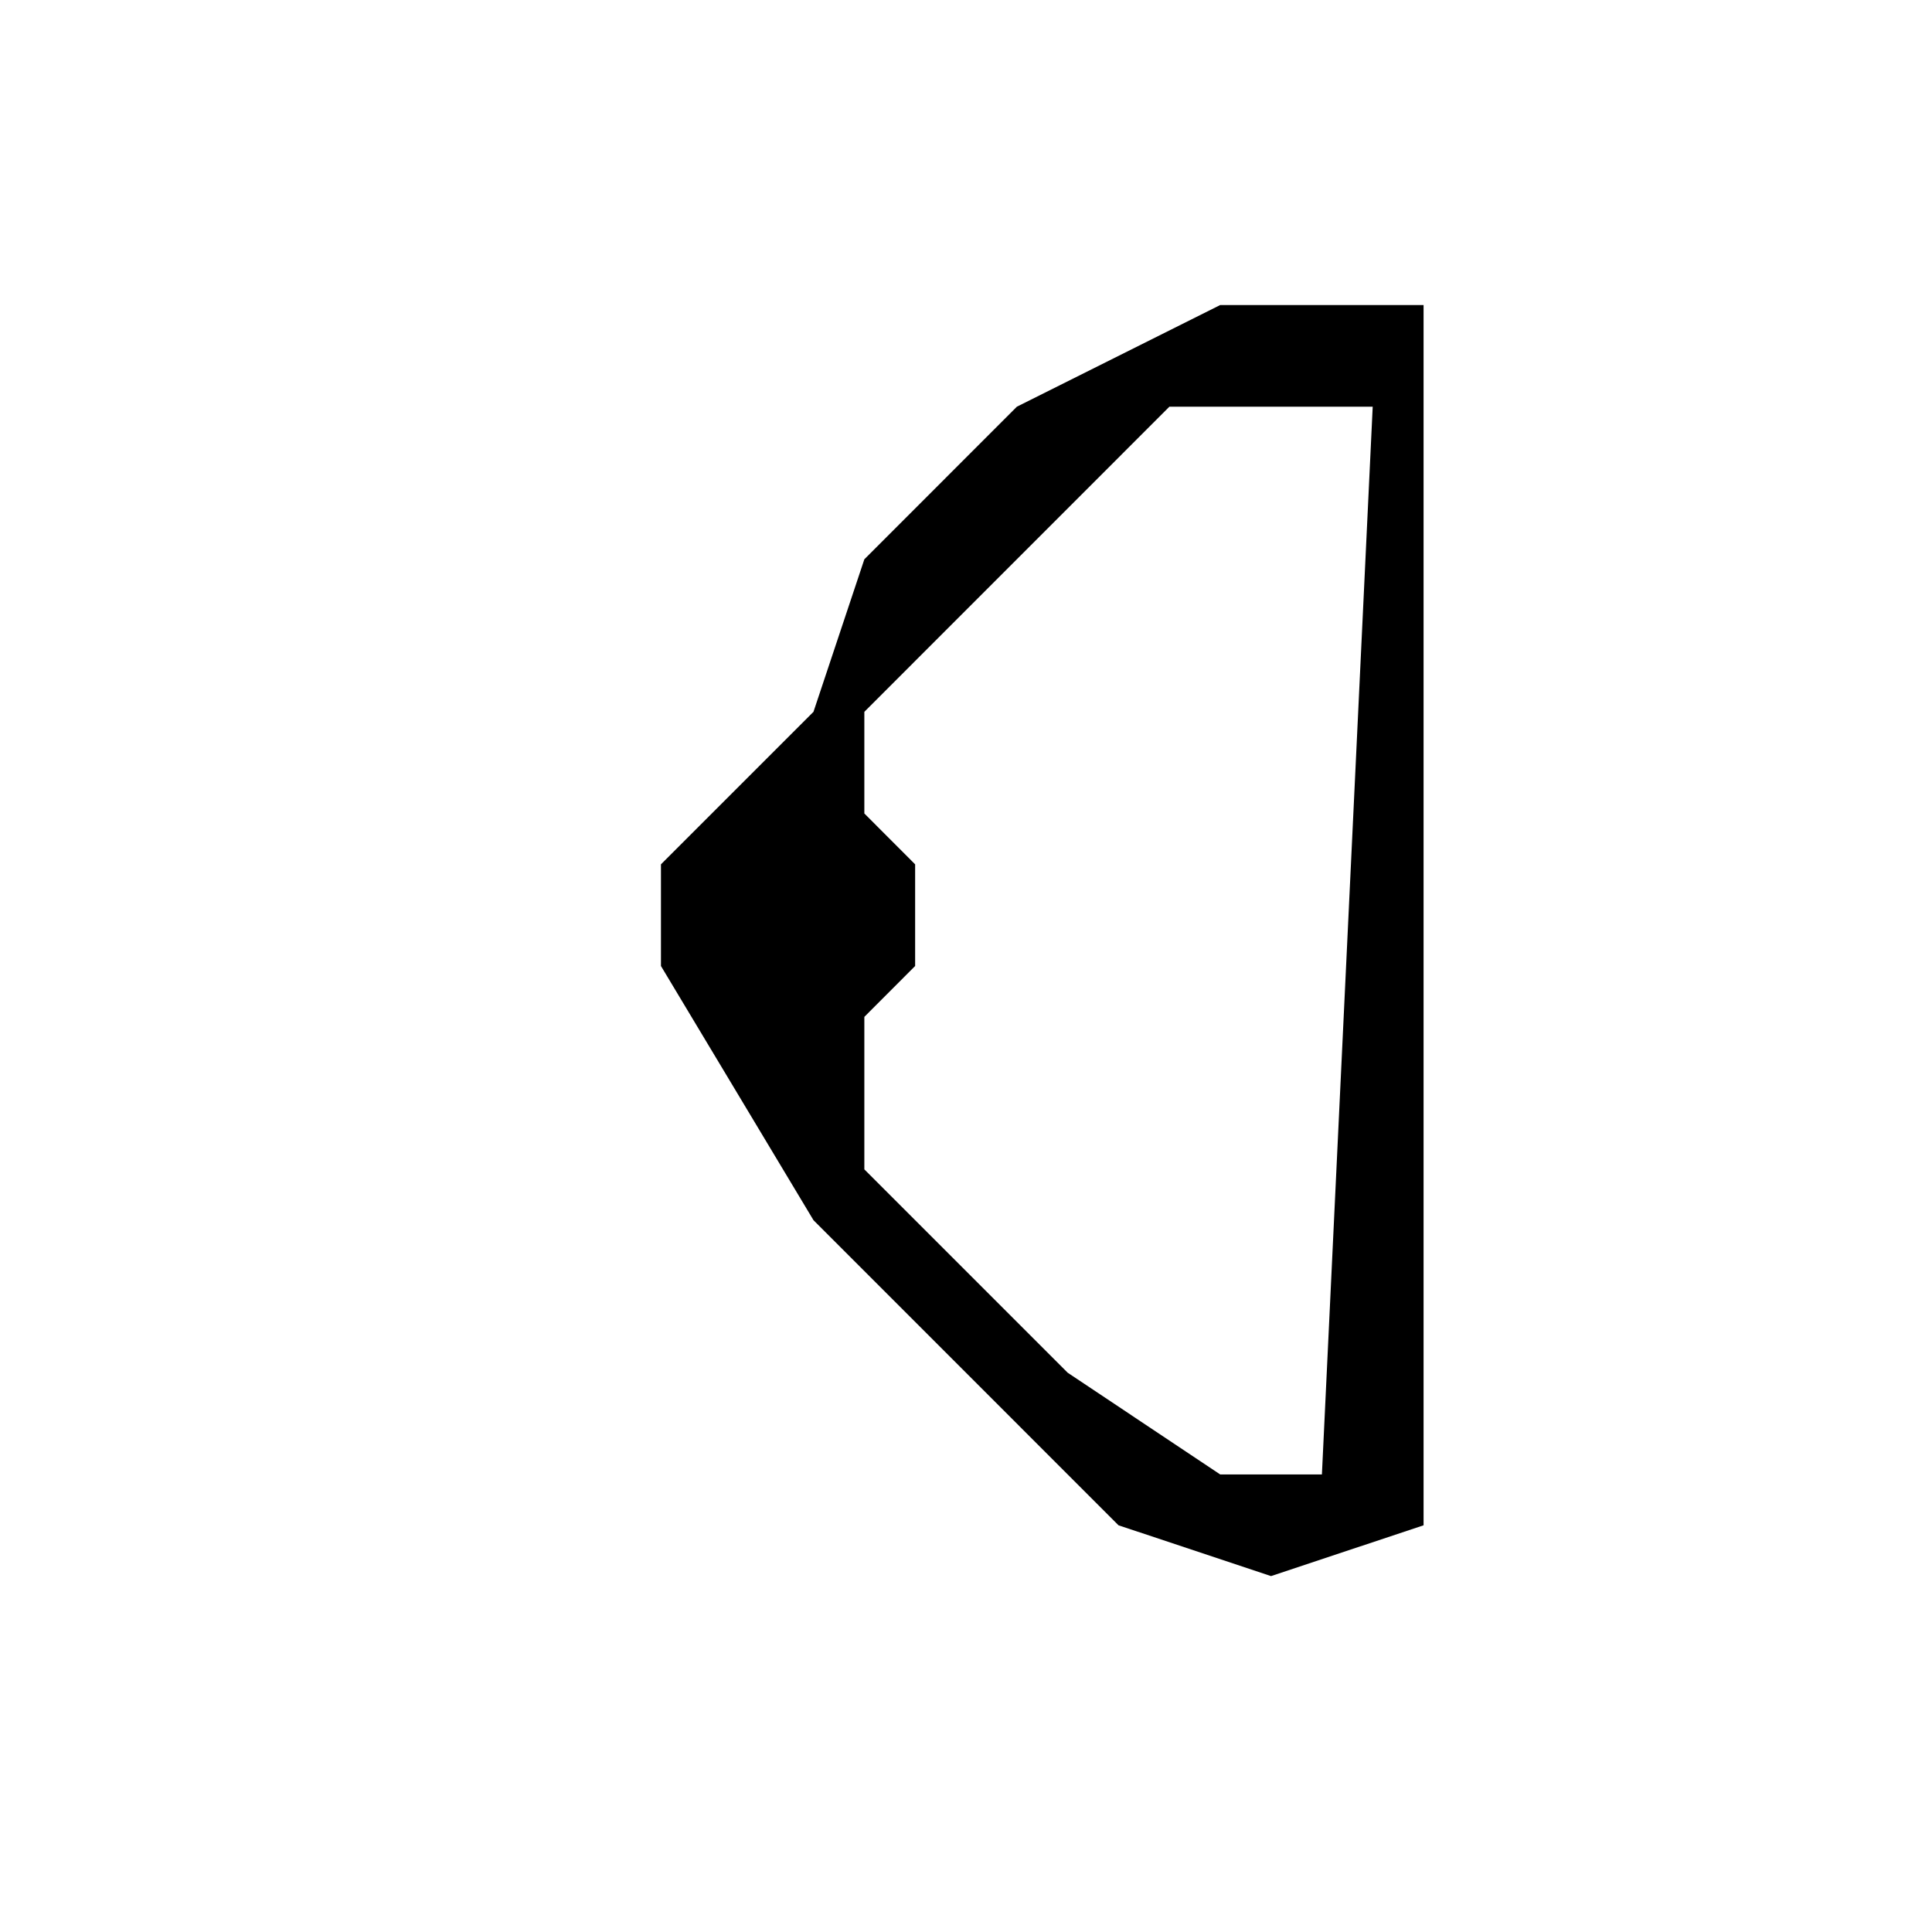
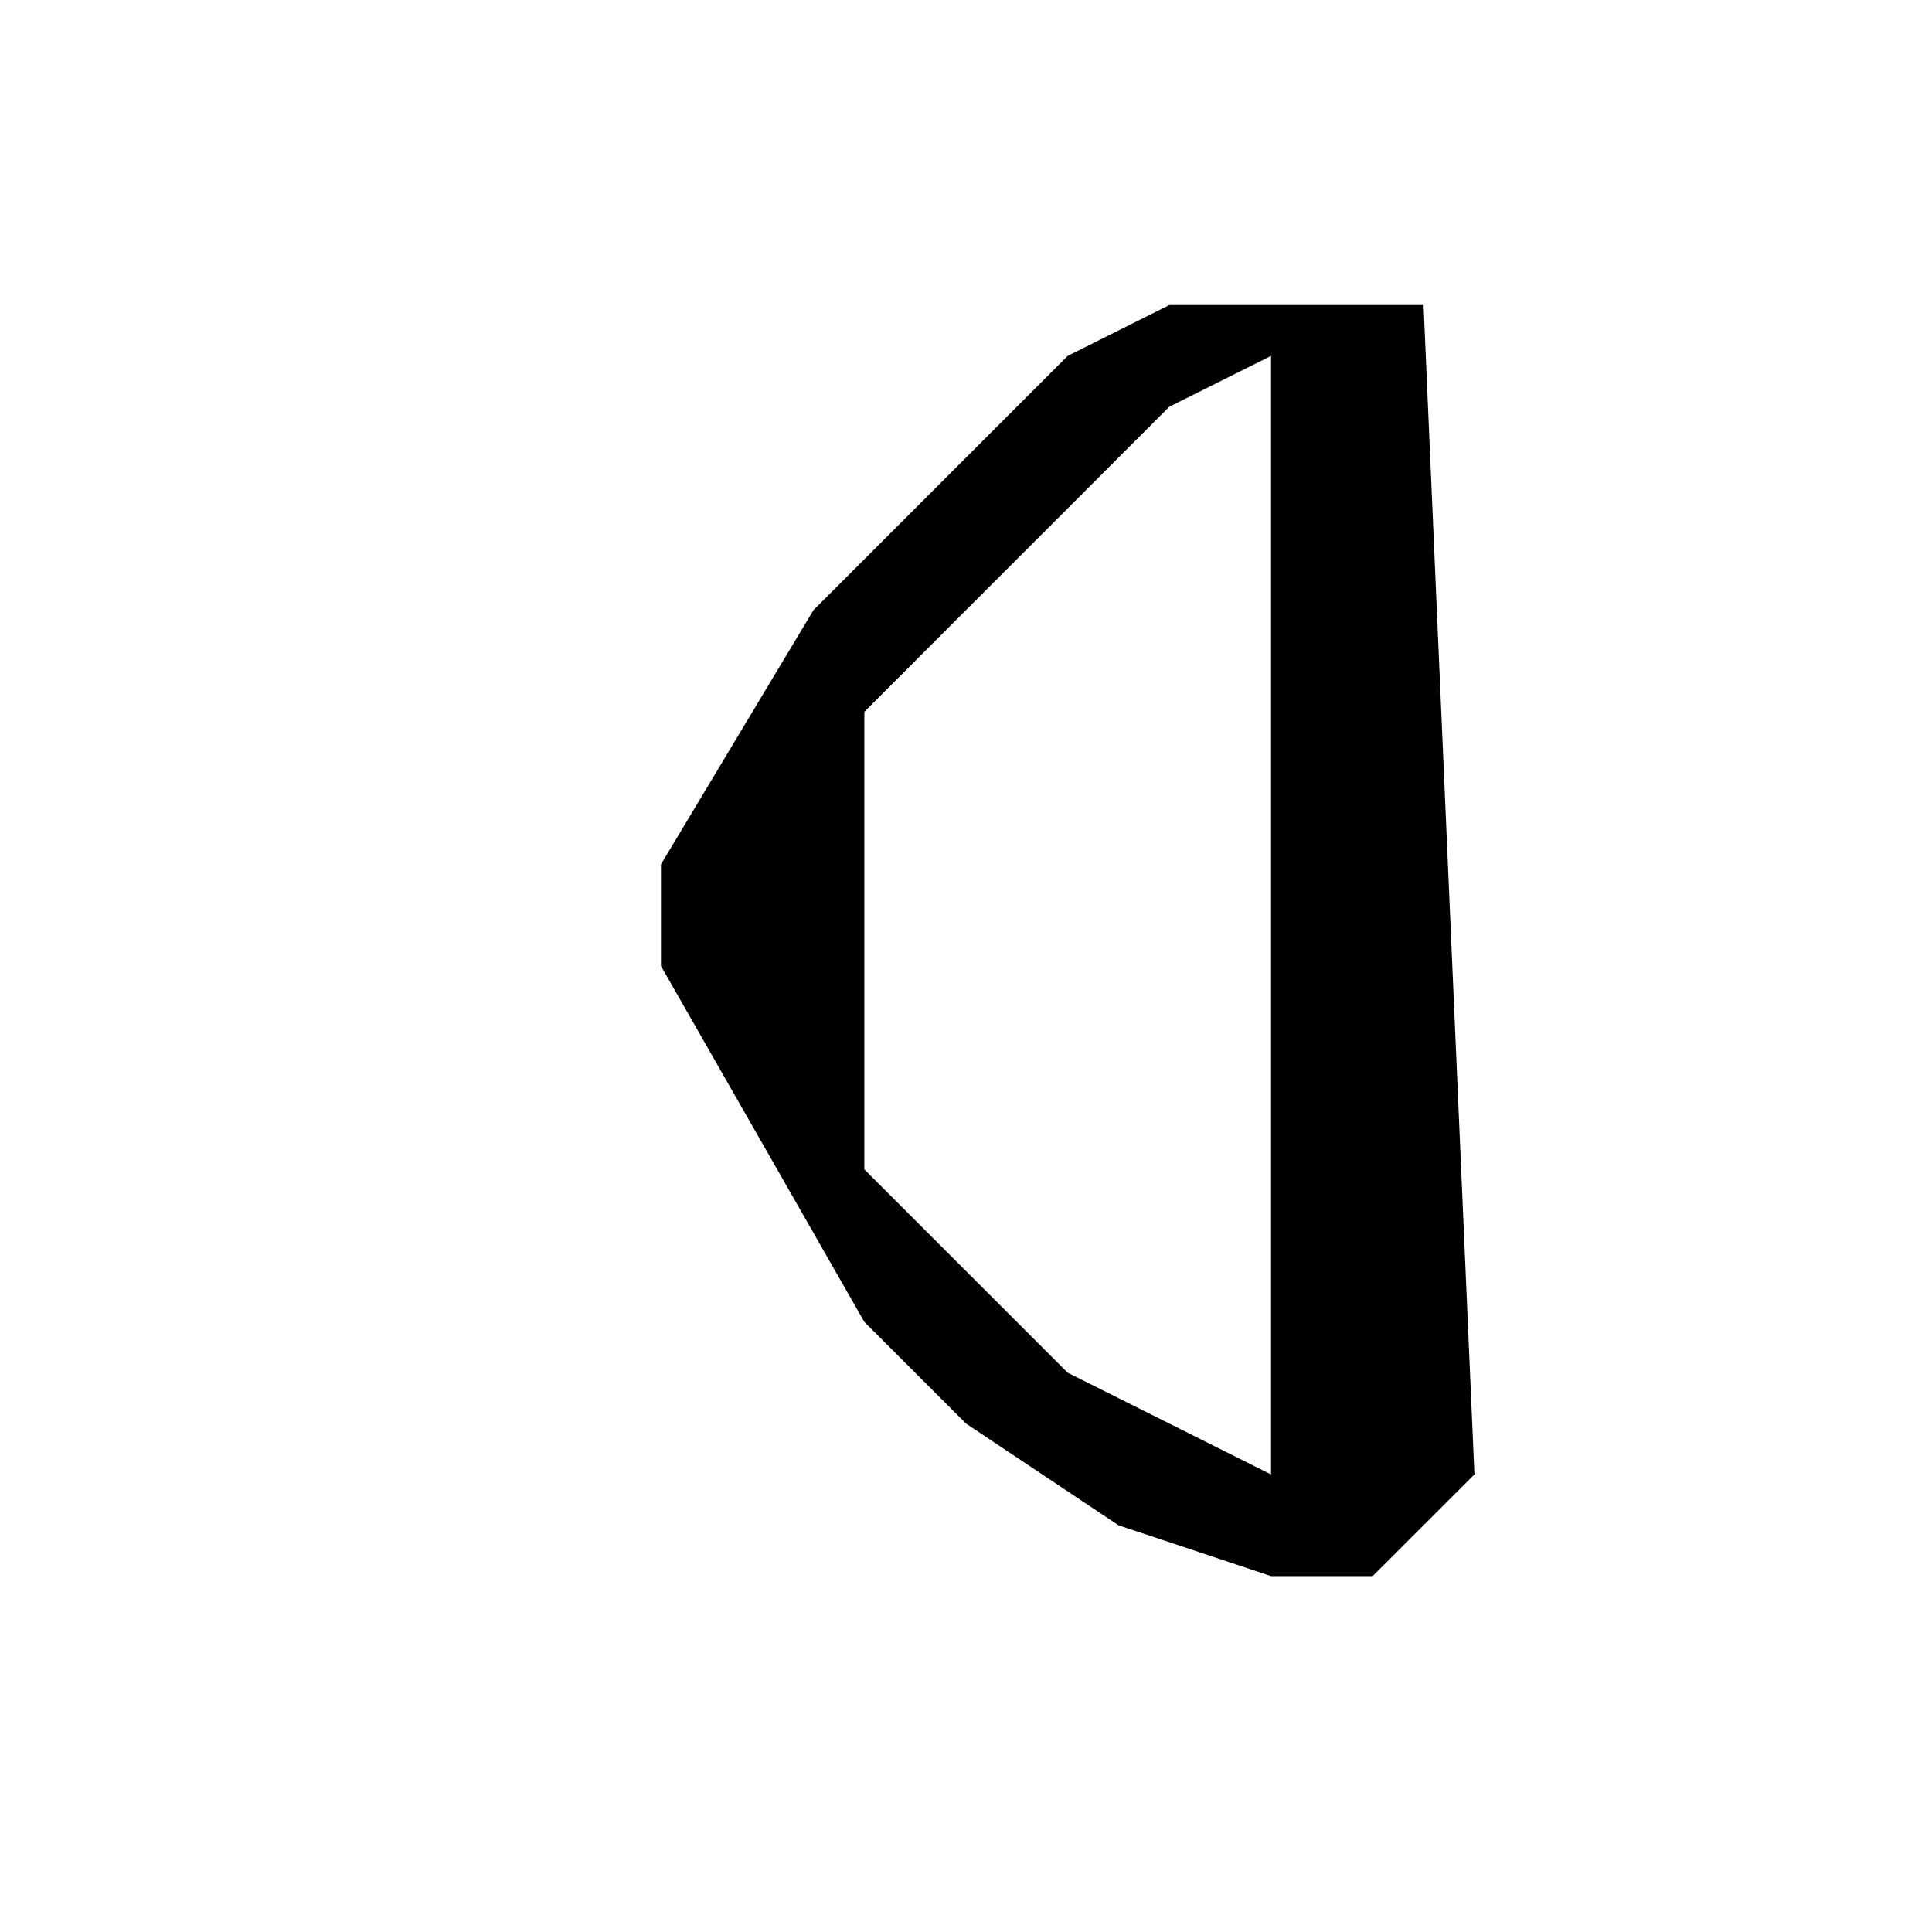
<svg xmlns="http://www.w3.org/2000/svg" viewBox="0 0 256 256" width="256" height="256">
-   <path d="M 188.63,40.42 L 161.68,40.42 L 134.74,53.89 L 114.53,74.11 L 107.79,94.32 L 87.58,114.53 L 87.58,128.0 L 107.79,161.68 L 148.21,202.11 L 168.42,208.84 L 188.63,202.11 Z M 181.89,53.89 L 175.16,195.37 L 161.68,195.37 L 141.47,181.89 L 114.53,154.95 L 114.53,134.74 L 121.26,128.0 L 121.26,114.53 L 114.53,107.79 L 114.53,94.32 L 154.95,53.89 Z" fill="currentColor" fill-rule="evenodd" />
+   <path d="M 154.95,40.42 L 141.47,47.16 L 107.79,80.84 L 87.58,114.53 L 87.58,128.0 L 114.53,175.16 L 128.0,188.63 L 148.21,202.11 L 168.42,208.84 L 181.89,208.84 L 195.37,195.37 L 188.63,40.42 Z M 168.42,47.16 L 168.42,195.37 L 141.47,181.89 L 114.53,154.95 L 114.53,94.32 L 154.95,53.89 Z" fill="currentColor" fill-rule="evenodd" />
</svg>
